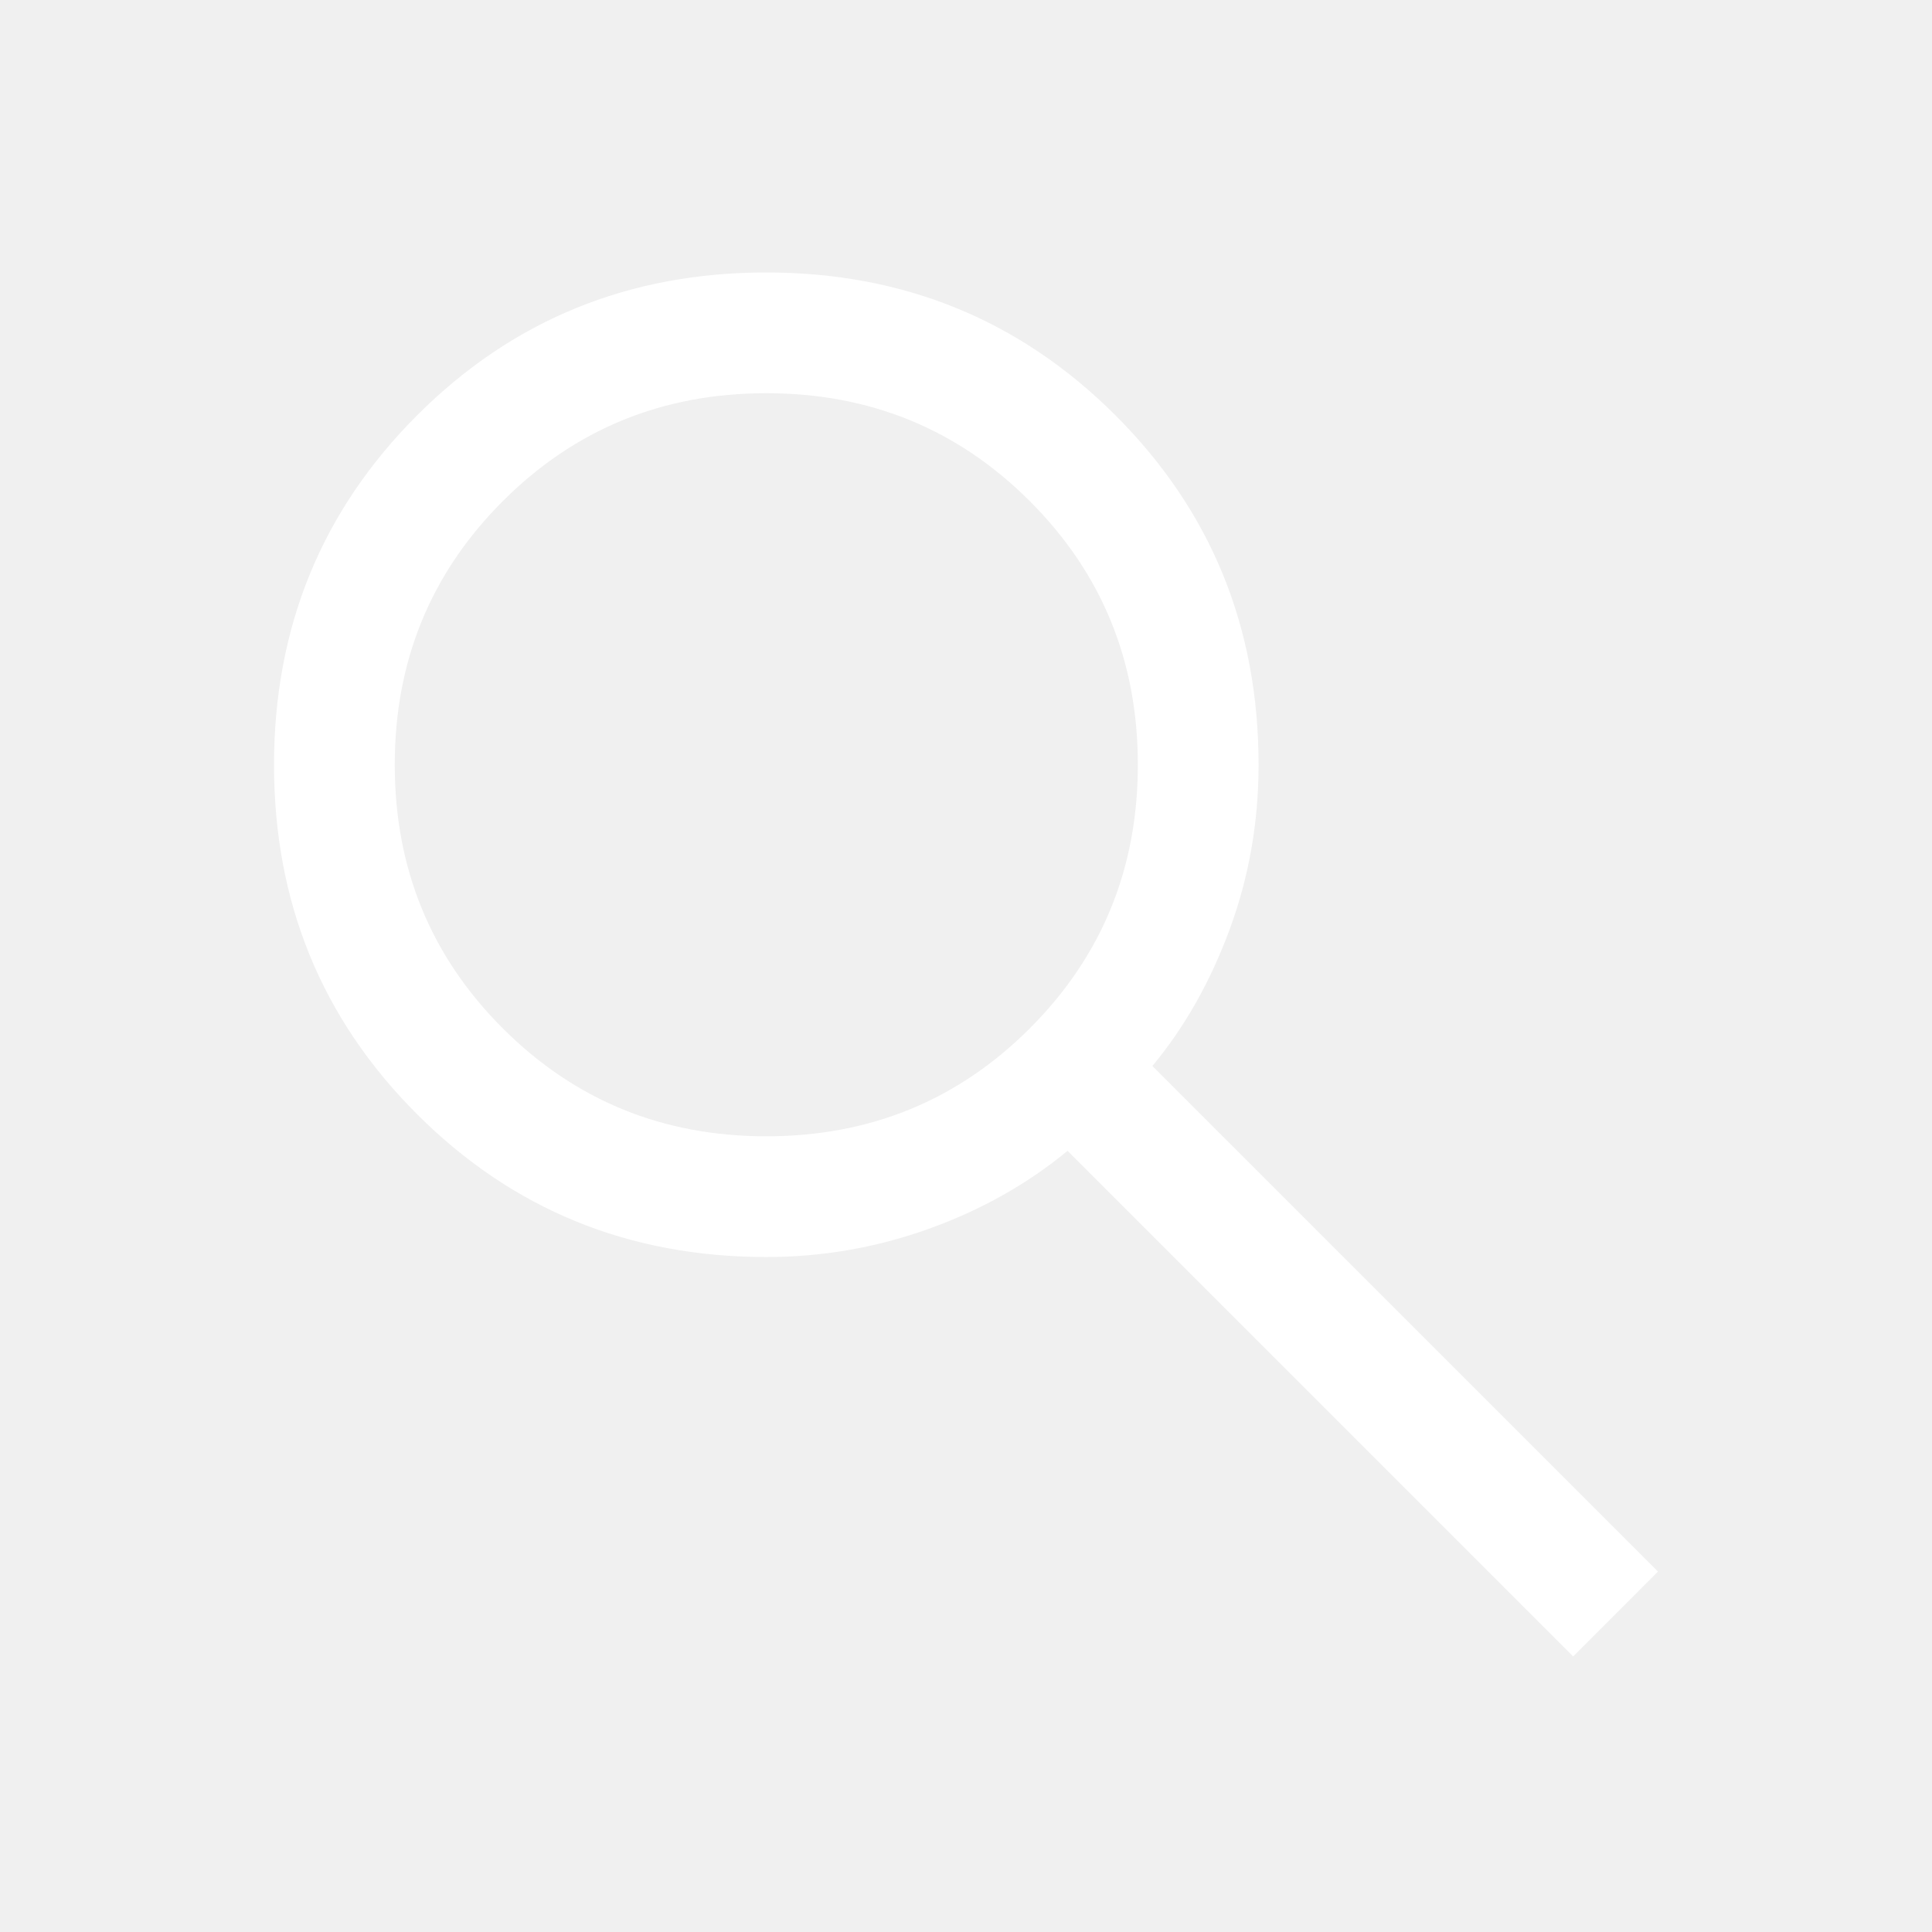
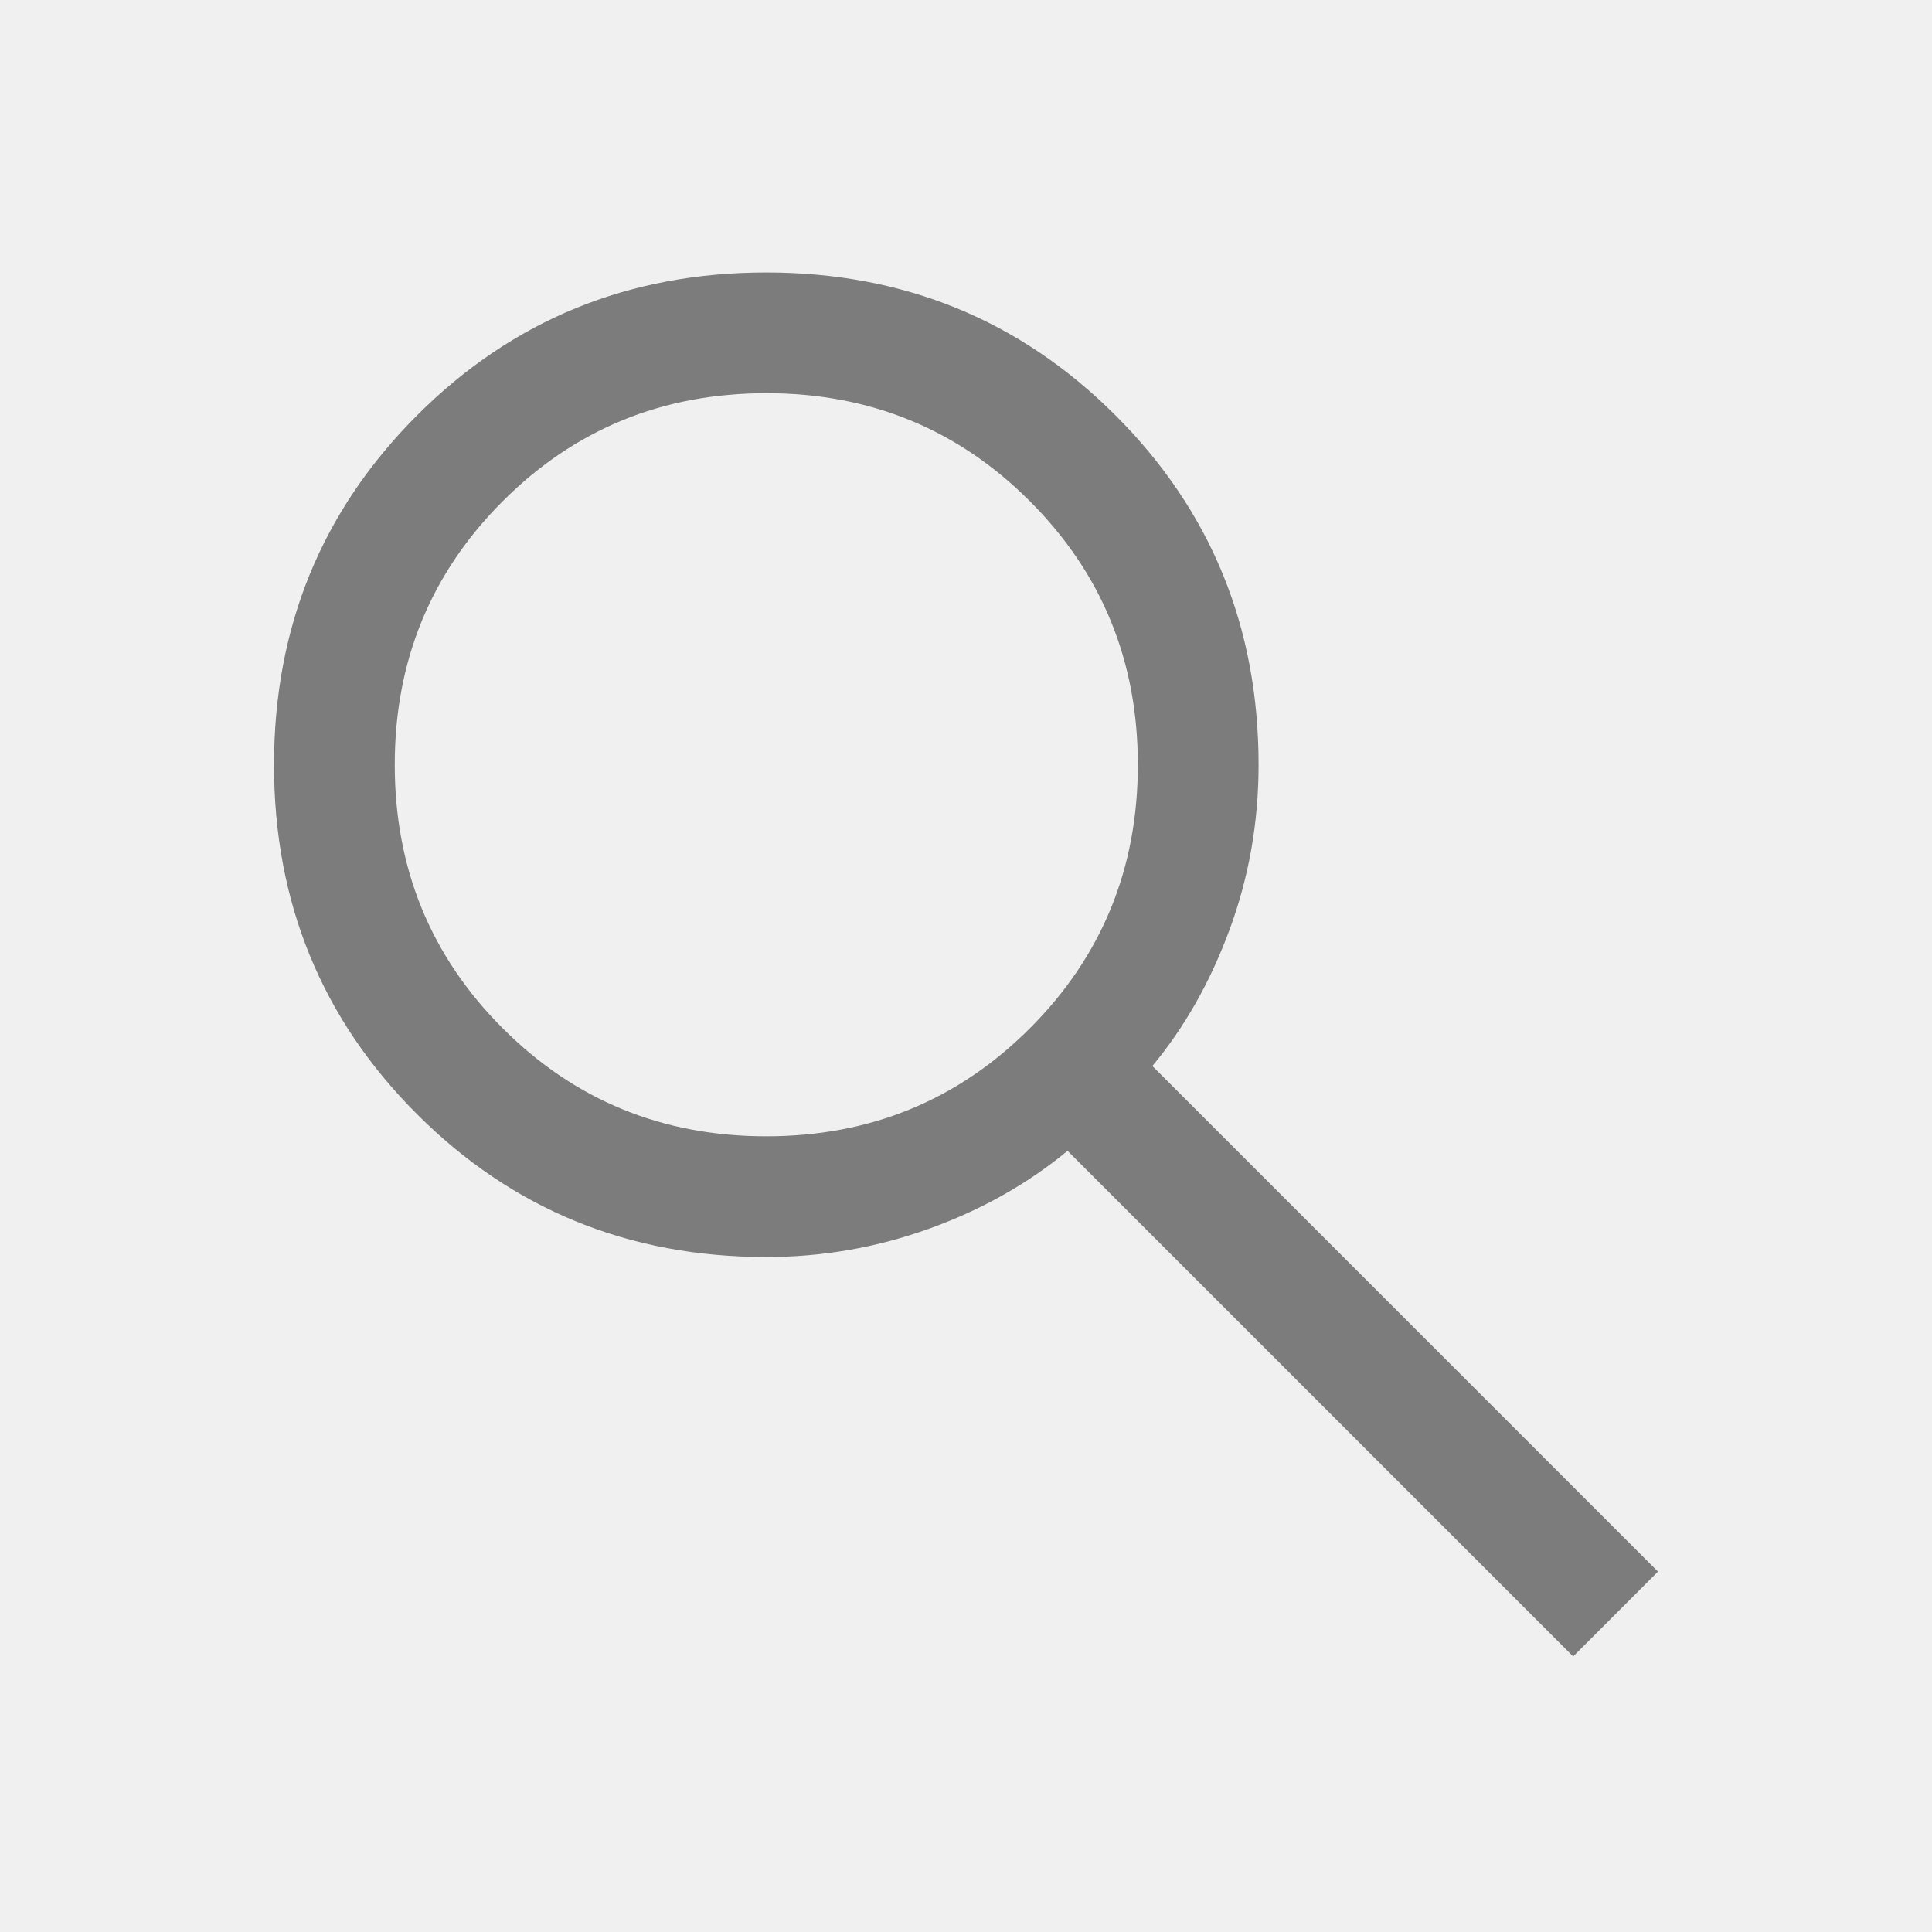
- <svg xmlns="http://www.w3.org/2000/svg" height="24px" viewBox="0 -960 960 960" width="24px" fill="#ffffff">
+ <svg xmlns="http://www.w3.org/2000/svg" height="24px" viewBox="0 -960 960 960" width="24px" fill="#7c7c7c">
  <path d="M781.69-136.92 530.46-388.16q-30 24.77-69 38.77-39 14-80.69 14-102.55 0-173.58-71.01-71.03-71.01-71.03-173.54 0-102.52 71.01-173.6 71.01-71.07 173.54-71.07 102.52 0 173.6 71.03 71.07 71.03 71.07 173.58 0 42.85-14.38 81.85-14.39 39-38.39 67.84l251.23 251.23-42.15 42.16ZM380.77-395.38q77.31 0 130.96-53.66 53.66-53.65 53.66-130.96t-53.66-130.96q-53.65-53.66-130.96-53.66t-130.96 53.66Q196.15-657.31 196.15-580t53.66 130.96q53.65 53.66 130.96 53.66Z" />
</svg>
